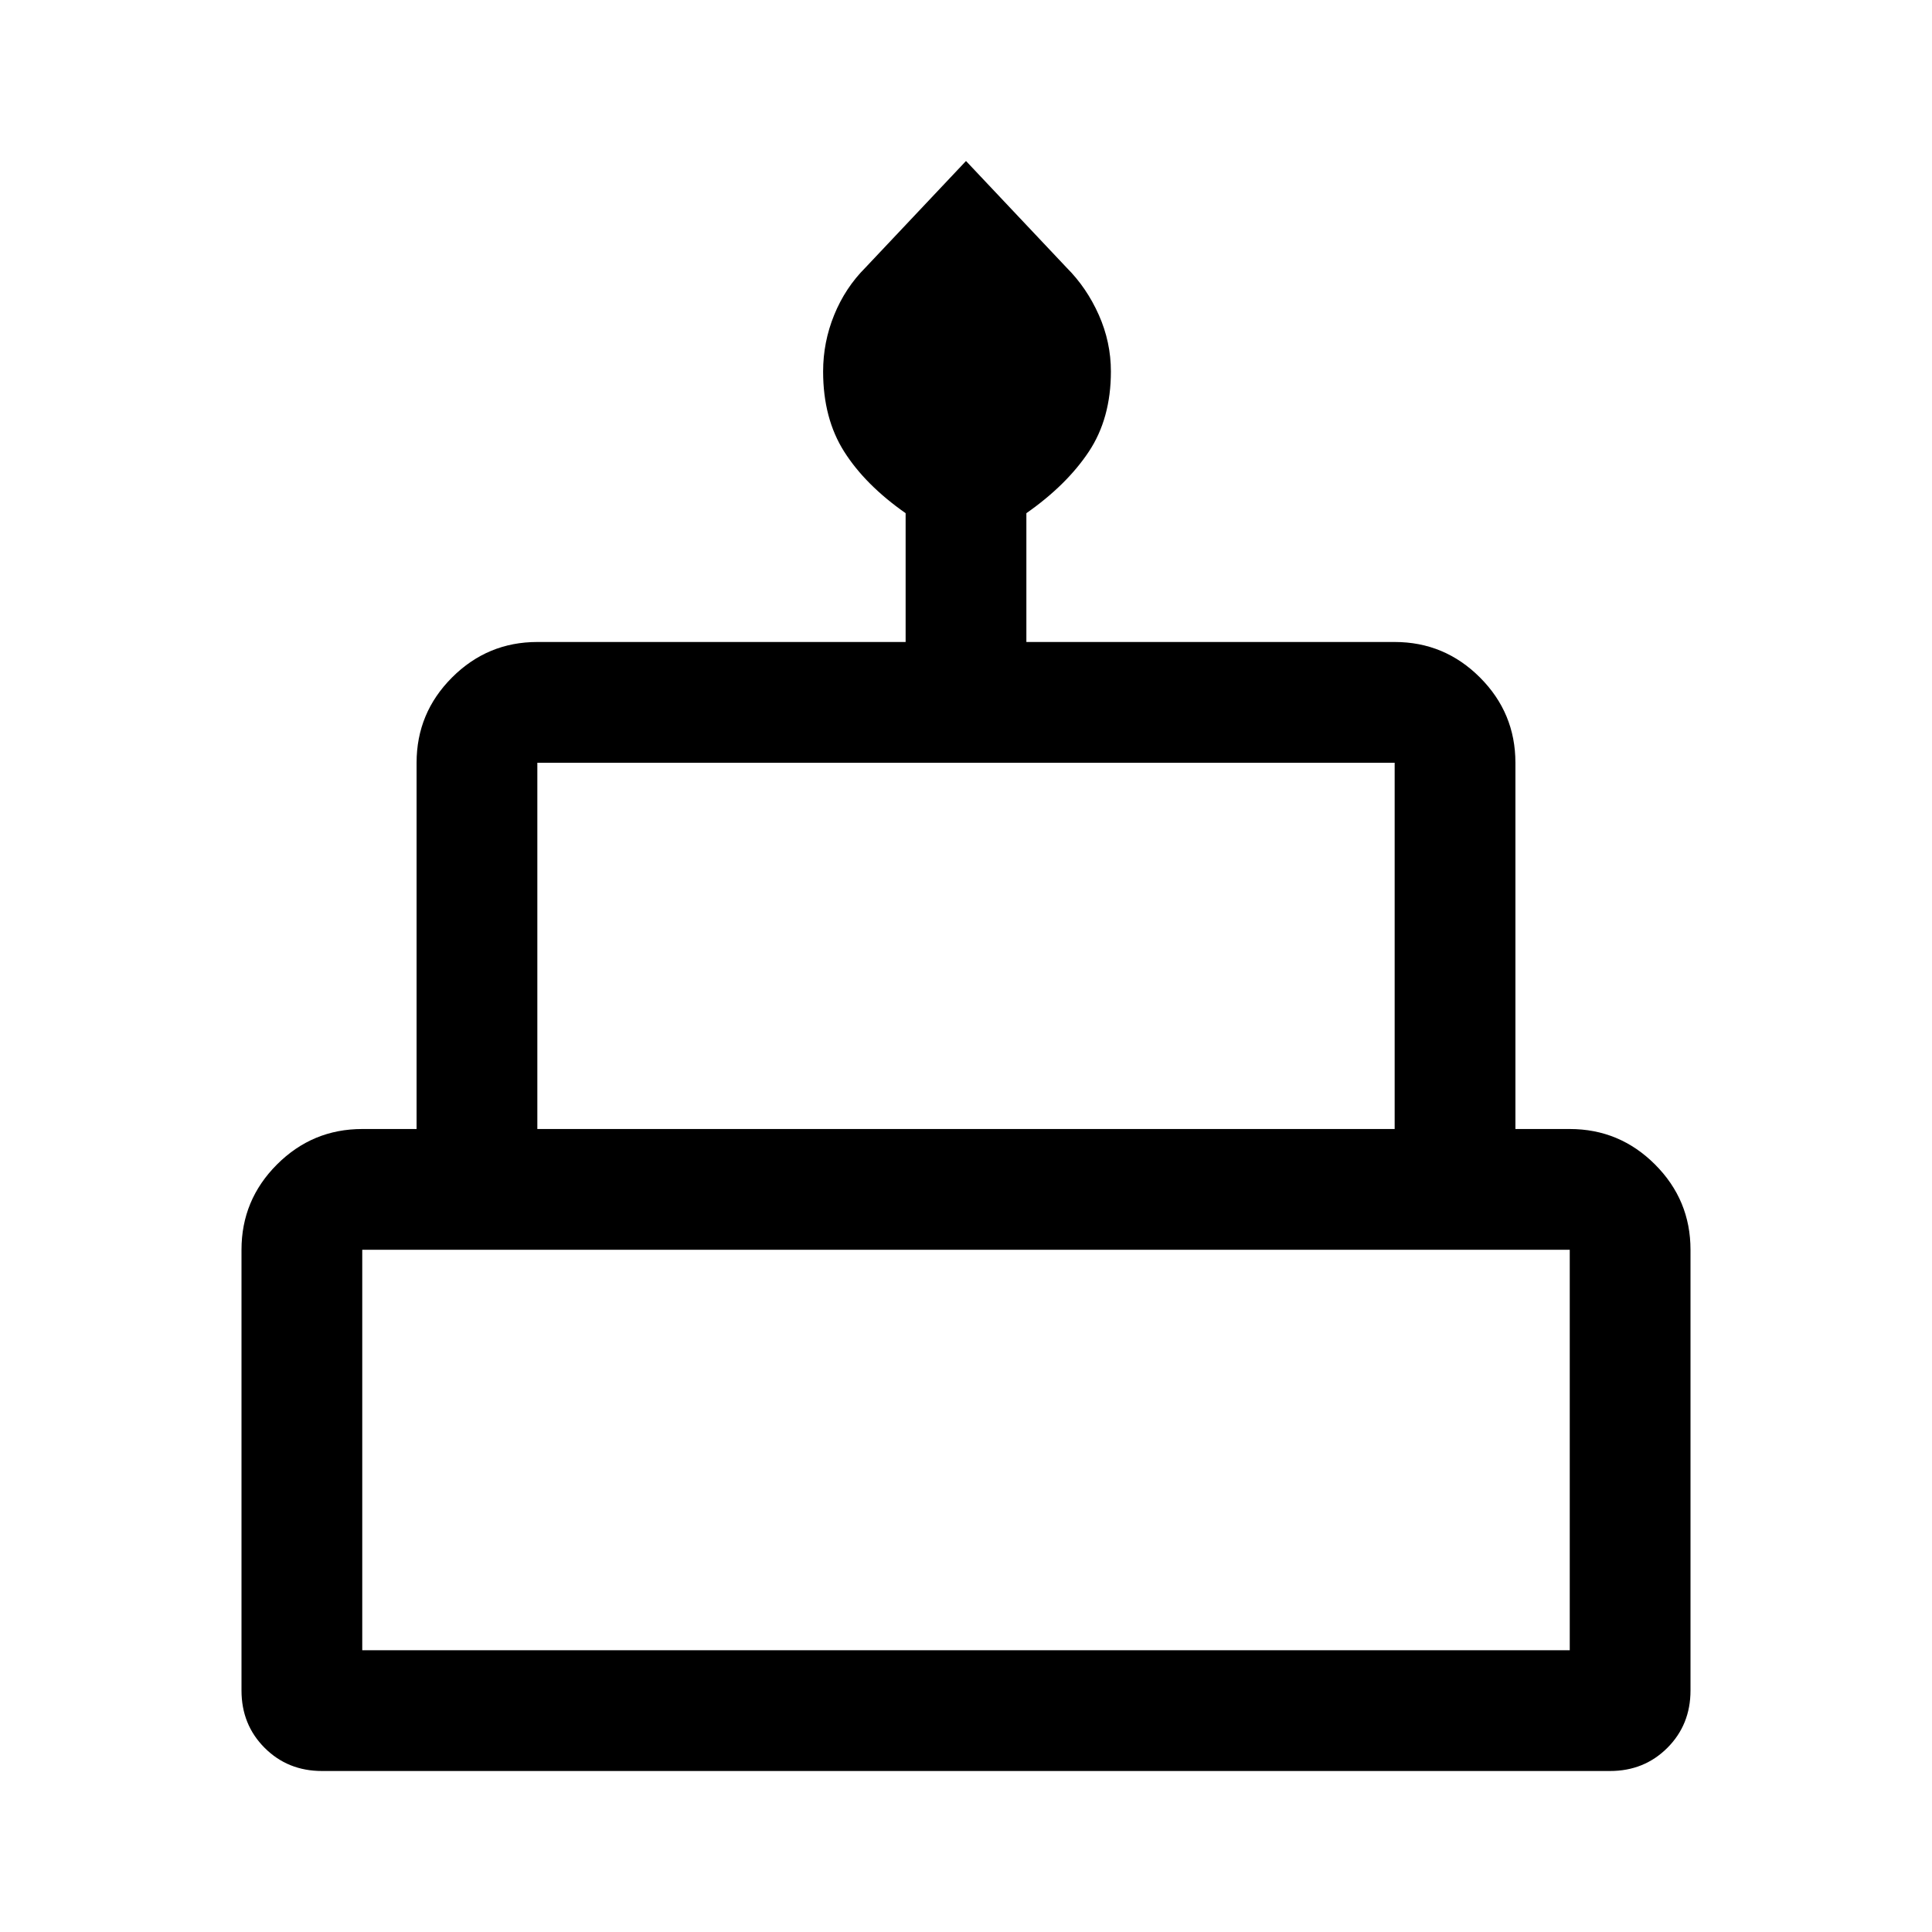
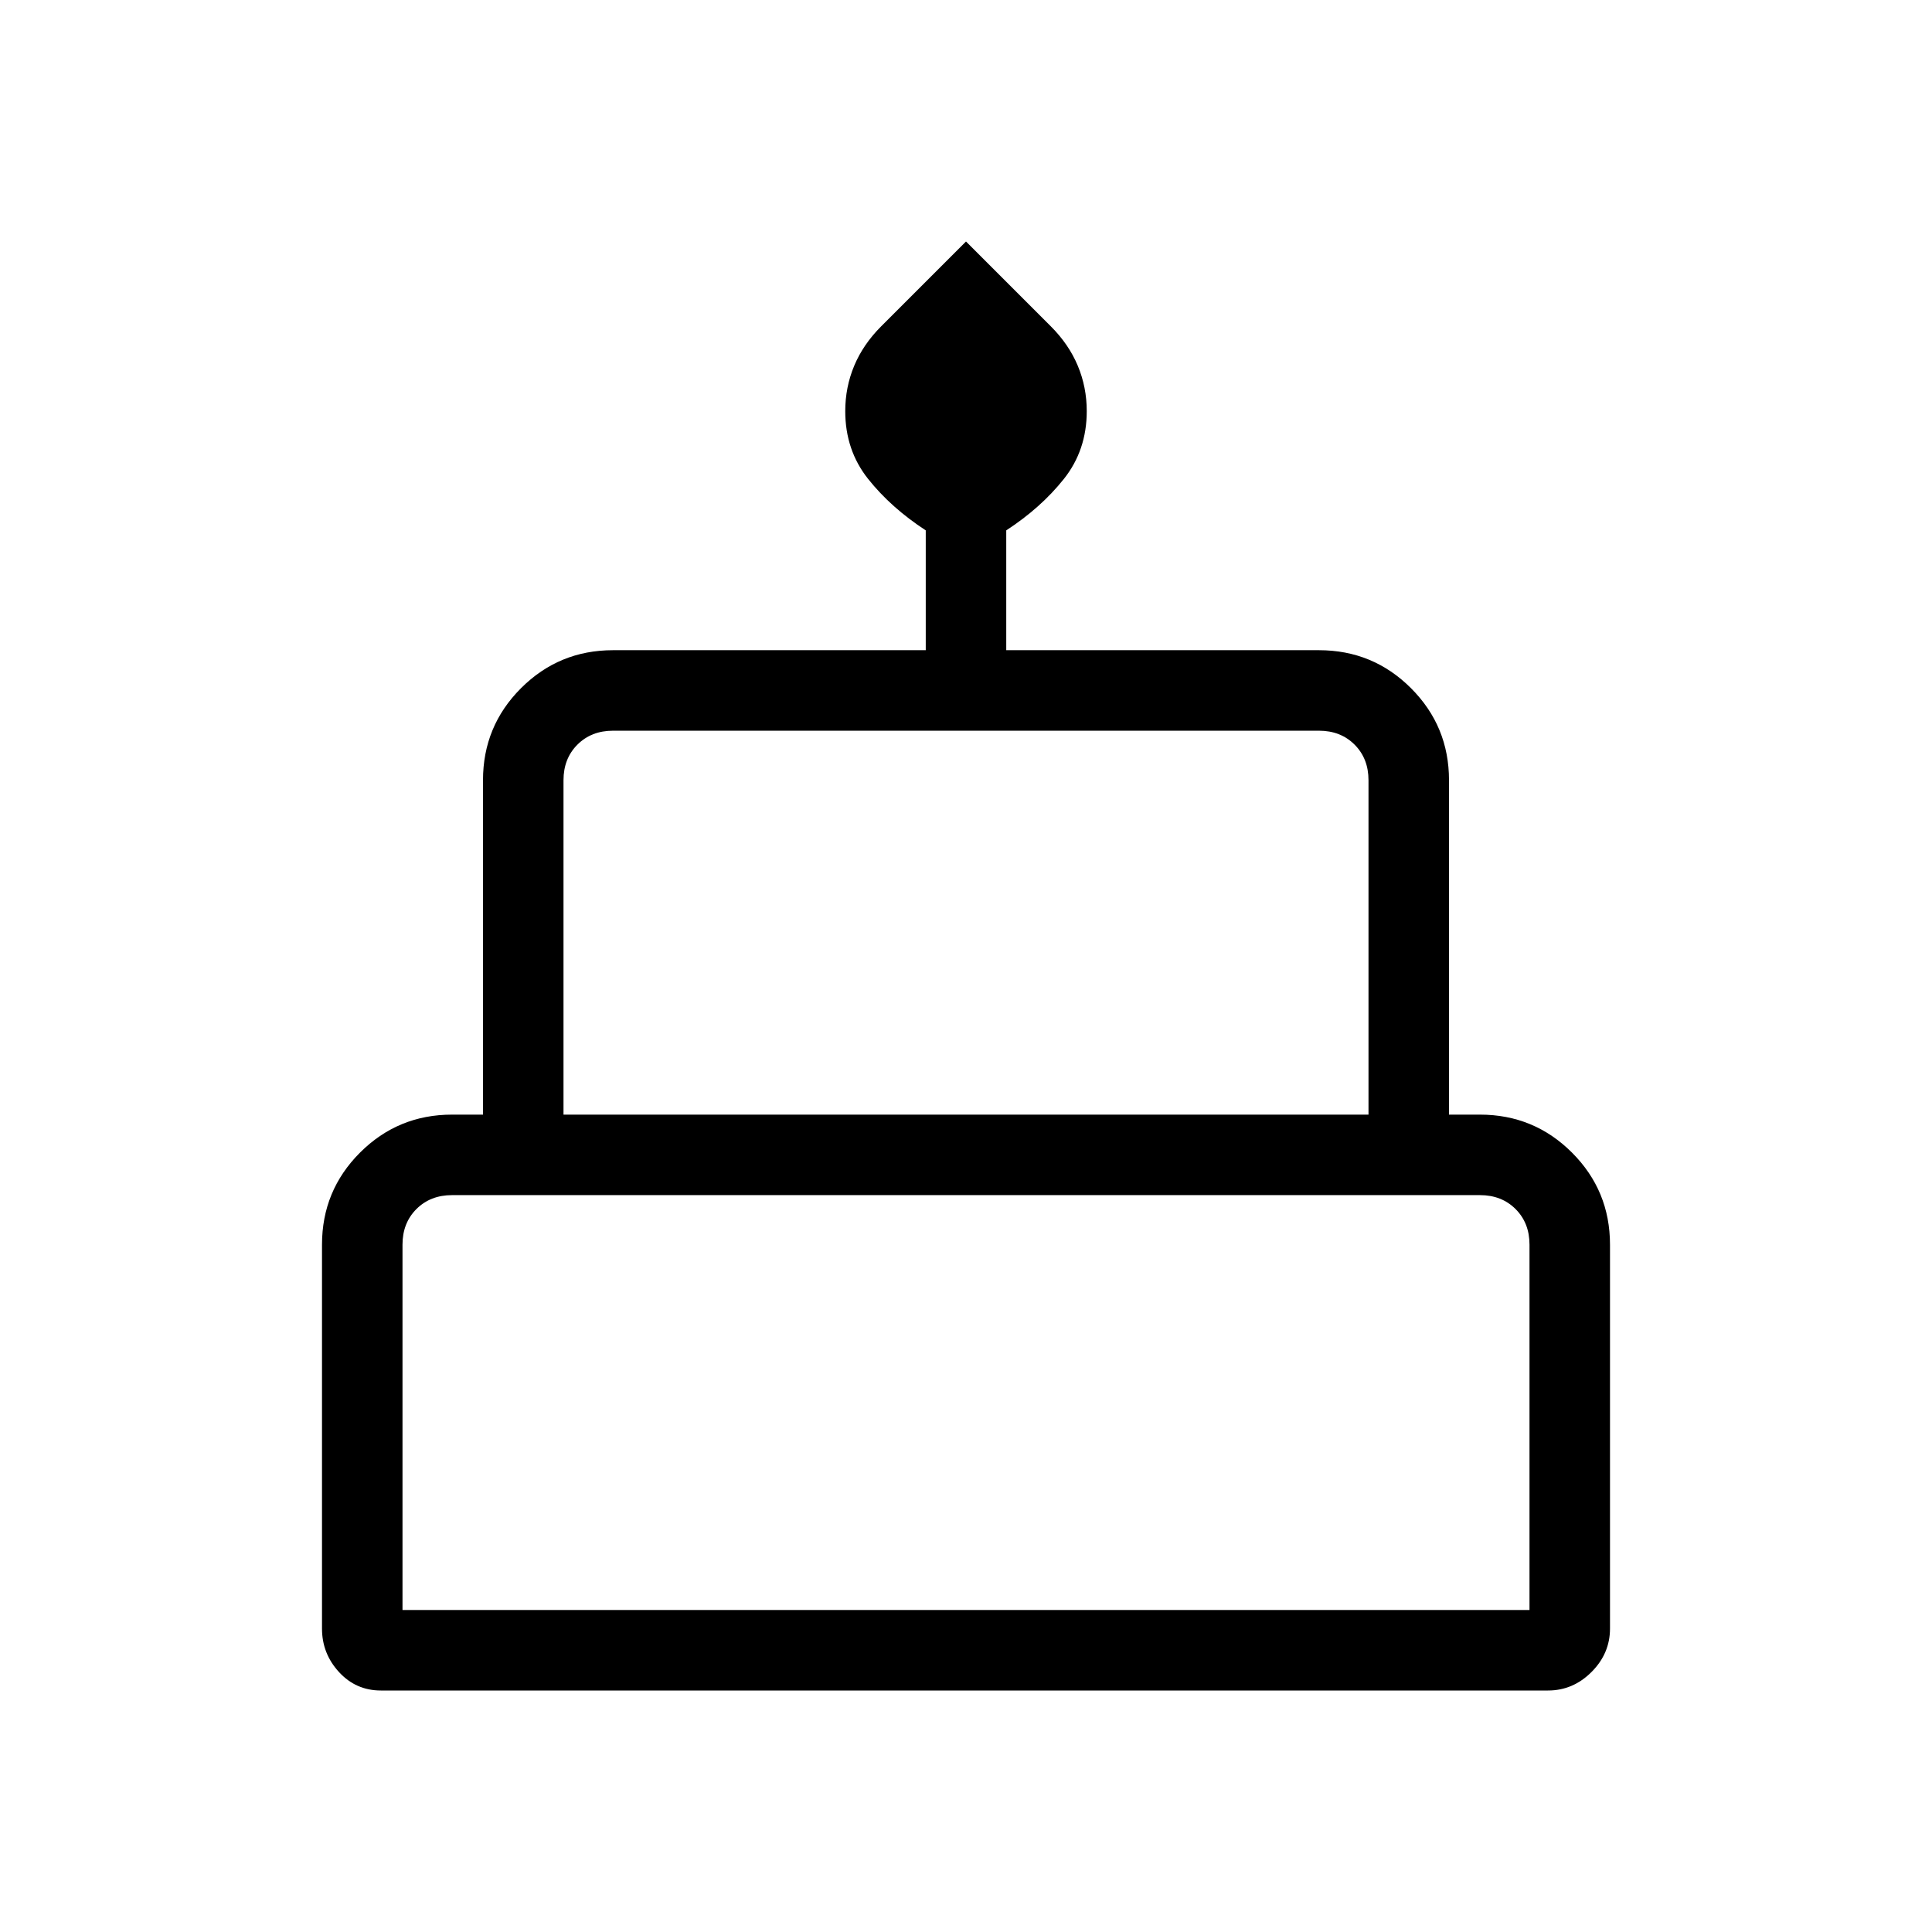
- <svg xmlns="http://www.w3.org/2000/svg" height="48" viewBox="0 -960 960 960" width="48">
-   <path d="M160-80q-17 0-28.5-11.5T120-120v-219q0-24.75 17.625-42.375T180-399h27v-182q0-24.75 17.625-42.375T267-641h183v-64q-20-14-30.5-30.534T409-775.411q0-14.589 5.5-28.089Q420-817 430-827l50-53 50 53q10 10 16 23.5t6 28.089q0 23.343-11 39.877Q530-719 510-705v64h183q24.75 0 42.375 17.625T753-581v182h27q24.75 0 42.375 17.625T840-339v219q0 17-11.5 28.5T800-80H160Zm107-319h426v-182H267v182Zm-87 259h600v-199H180v199Zm87-259h426-426Zm-87 259h600-600Zm600-259H180h600Z" />
+ <svg xmlns="http://www.w3.org/2000/svg" height="24px" viewBox="0 -960 960 960" width="24px" fill="#000000">
+   <path d="M189.23-120q-12.38 0-20.81-9.19-8.42-9.19-8.42-21.58v-190.77q0-26.84 18.88-45.73 18.89-18.88 45.74-18.88H240v-166.16q0-26.84 18.88-45.73 18.89-18.88 45.74-18.88H460v-59.54q-17.23-11.23-28.62-25.54Q420-736.31 420-755.69q0-11.93 4.46-22.58 4.46-10.65 13.39-19.58L480-840l42.15 42.15q8.93 8.93 13.39 19.58 4.46 10.65 4.46 22.58 0 19.38-11.38 33.69-11.39 14.31-28.62 25.54v59.54h155.38q26.85 0 45.74 18.88Q720-599.15 720-572.31v166.16h15.38q26.85 0 45.74 18.88Q800-368.38 800-341.54v190.77q0 12.39-9.19 21.58-9.19 9.19-21.58 9.19h-580ZM280-406.15h400v-166.16q0-10.77-6.92-17.69-6.93-6.92-17.7-6.92H304.62q-10.77 0-17.7 6.92-6.92 6.92-6.92 17.69v166.16ZM200-160h560v-181.54q0-10.77-6.92-17.69-6.93-6.92-17.7-6.92H224.62q-10.77 0-17.7 6.92-6.92 6.92-6.92 17.69V-160Zm80-246.15h400-400ZM200-160h560-560Zm520-246.15H240h480Z" />
</svg>
